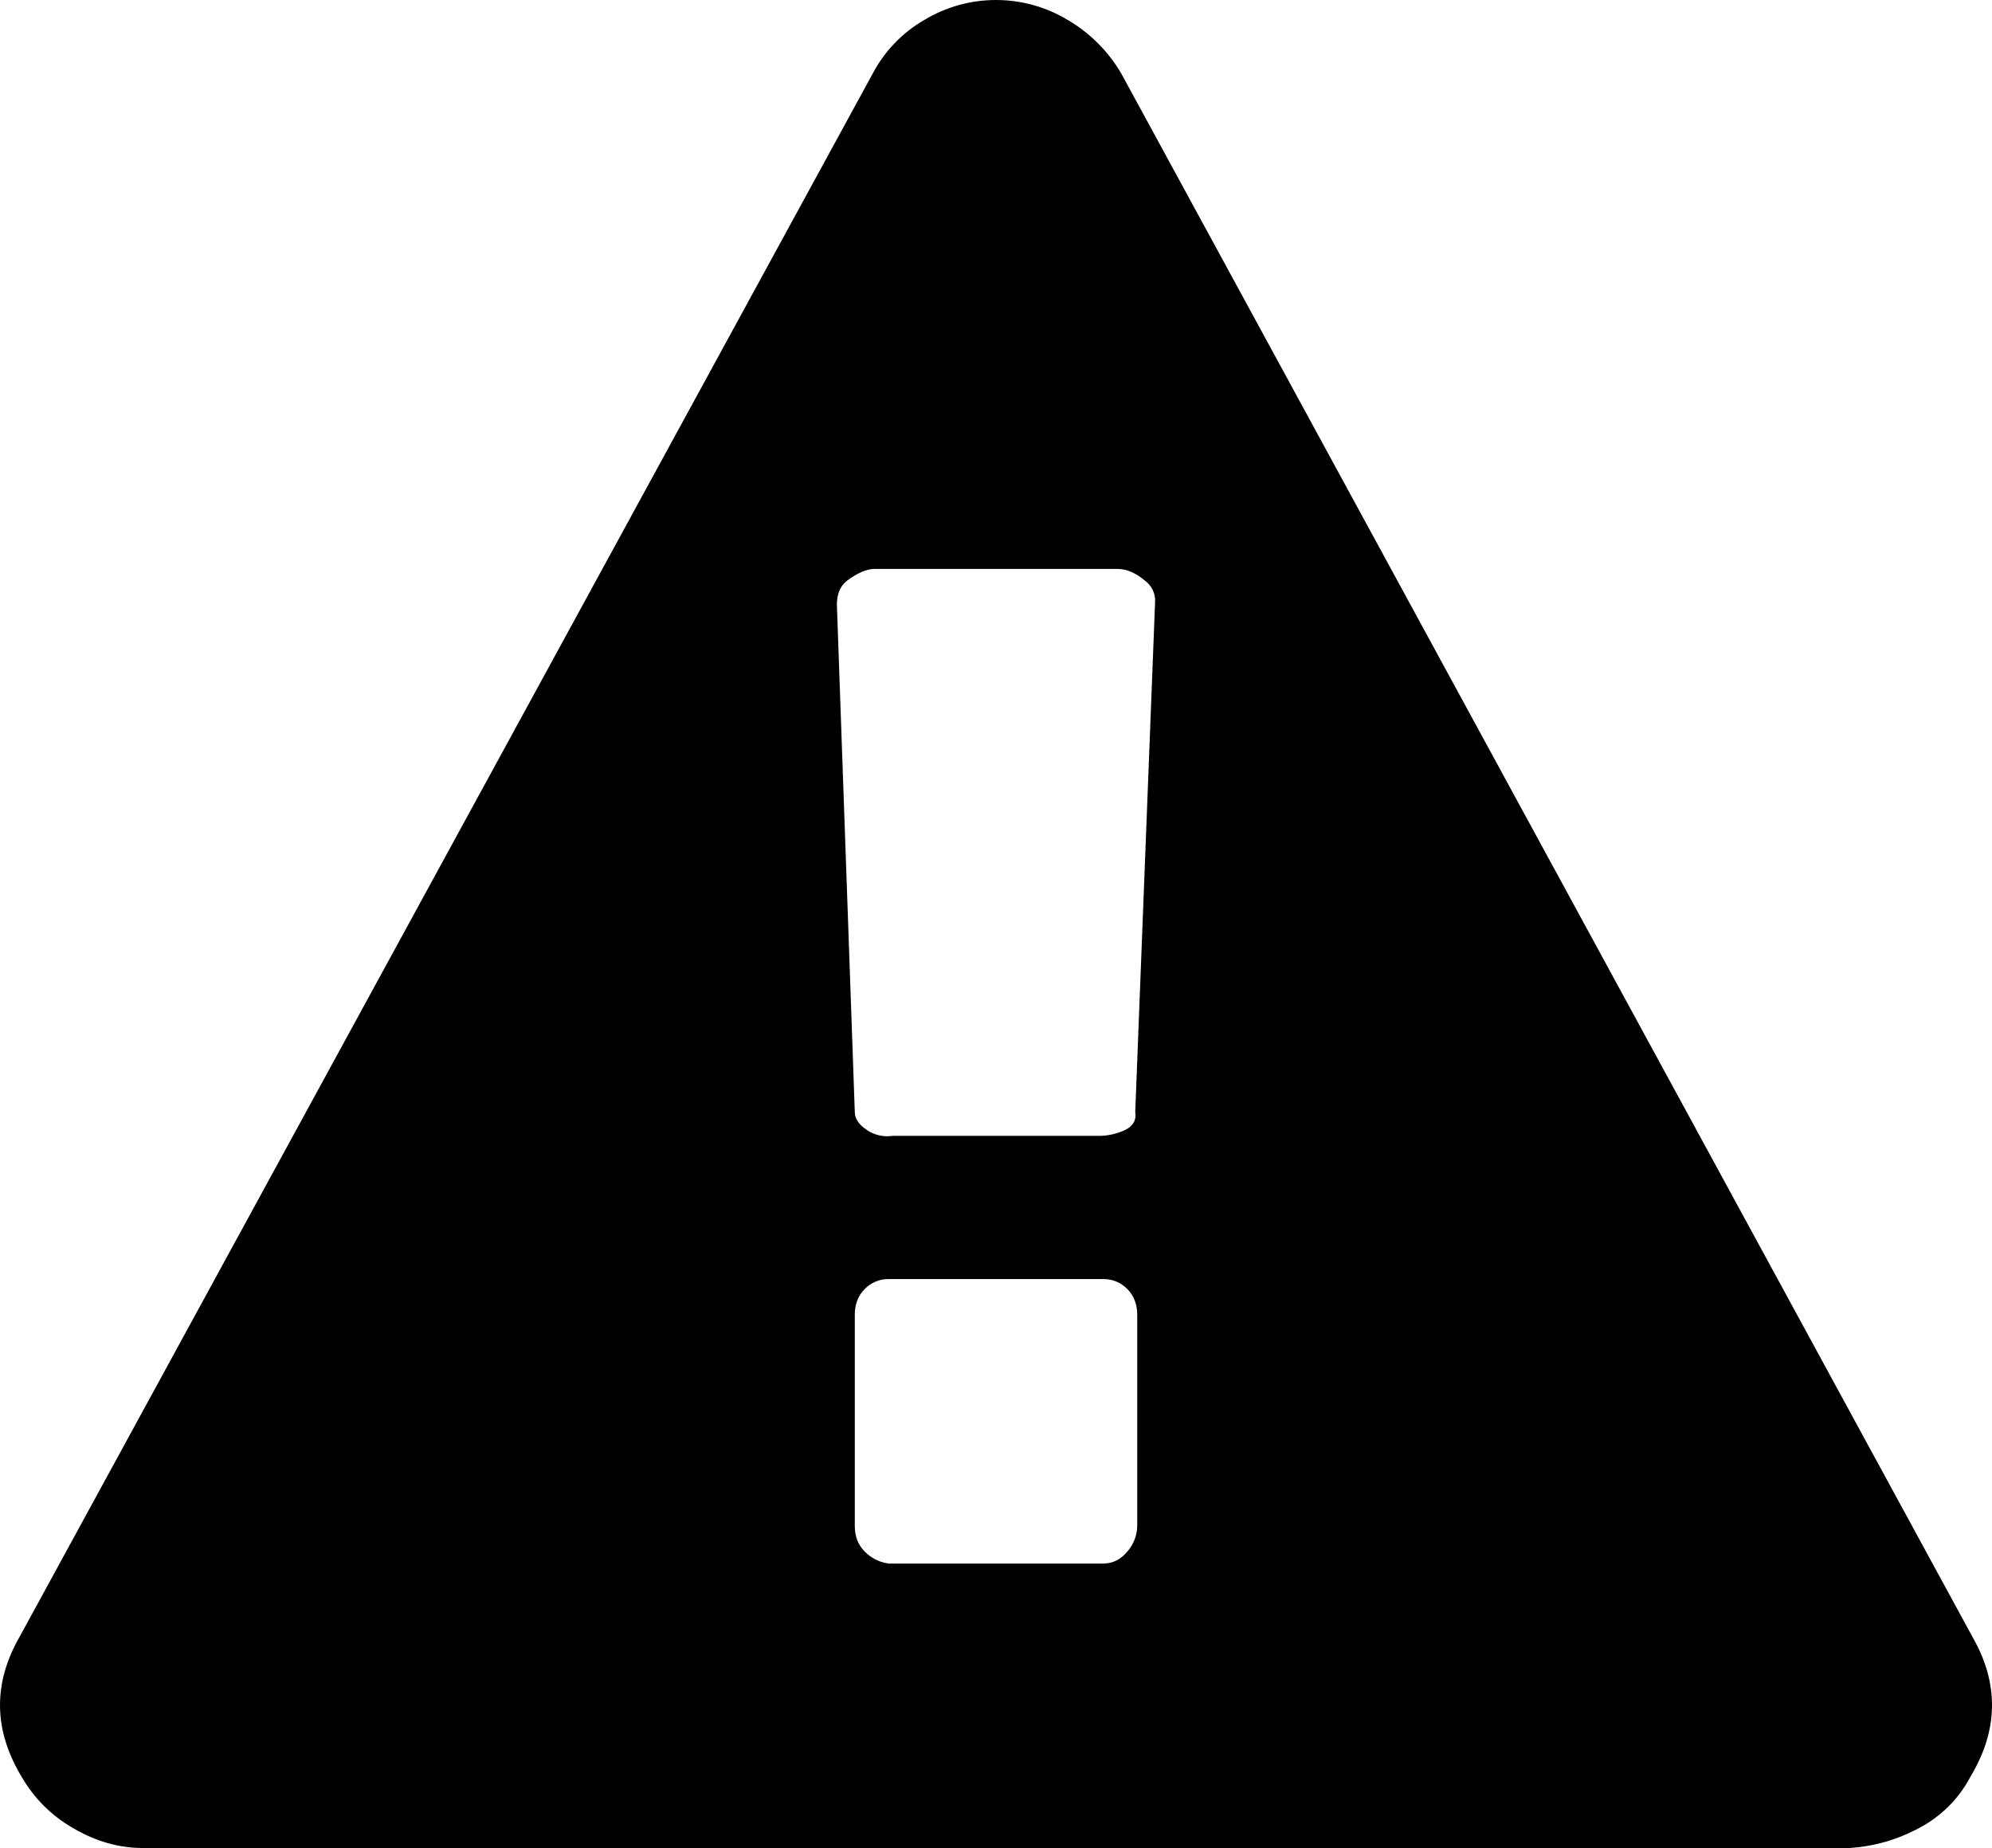
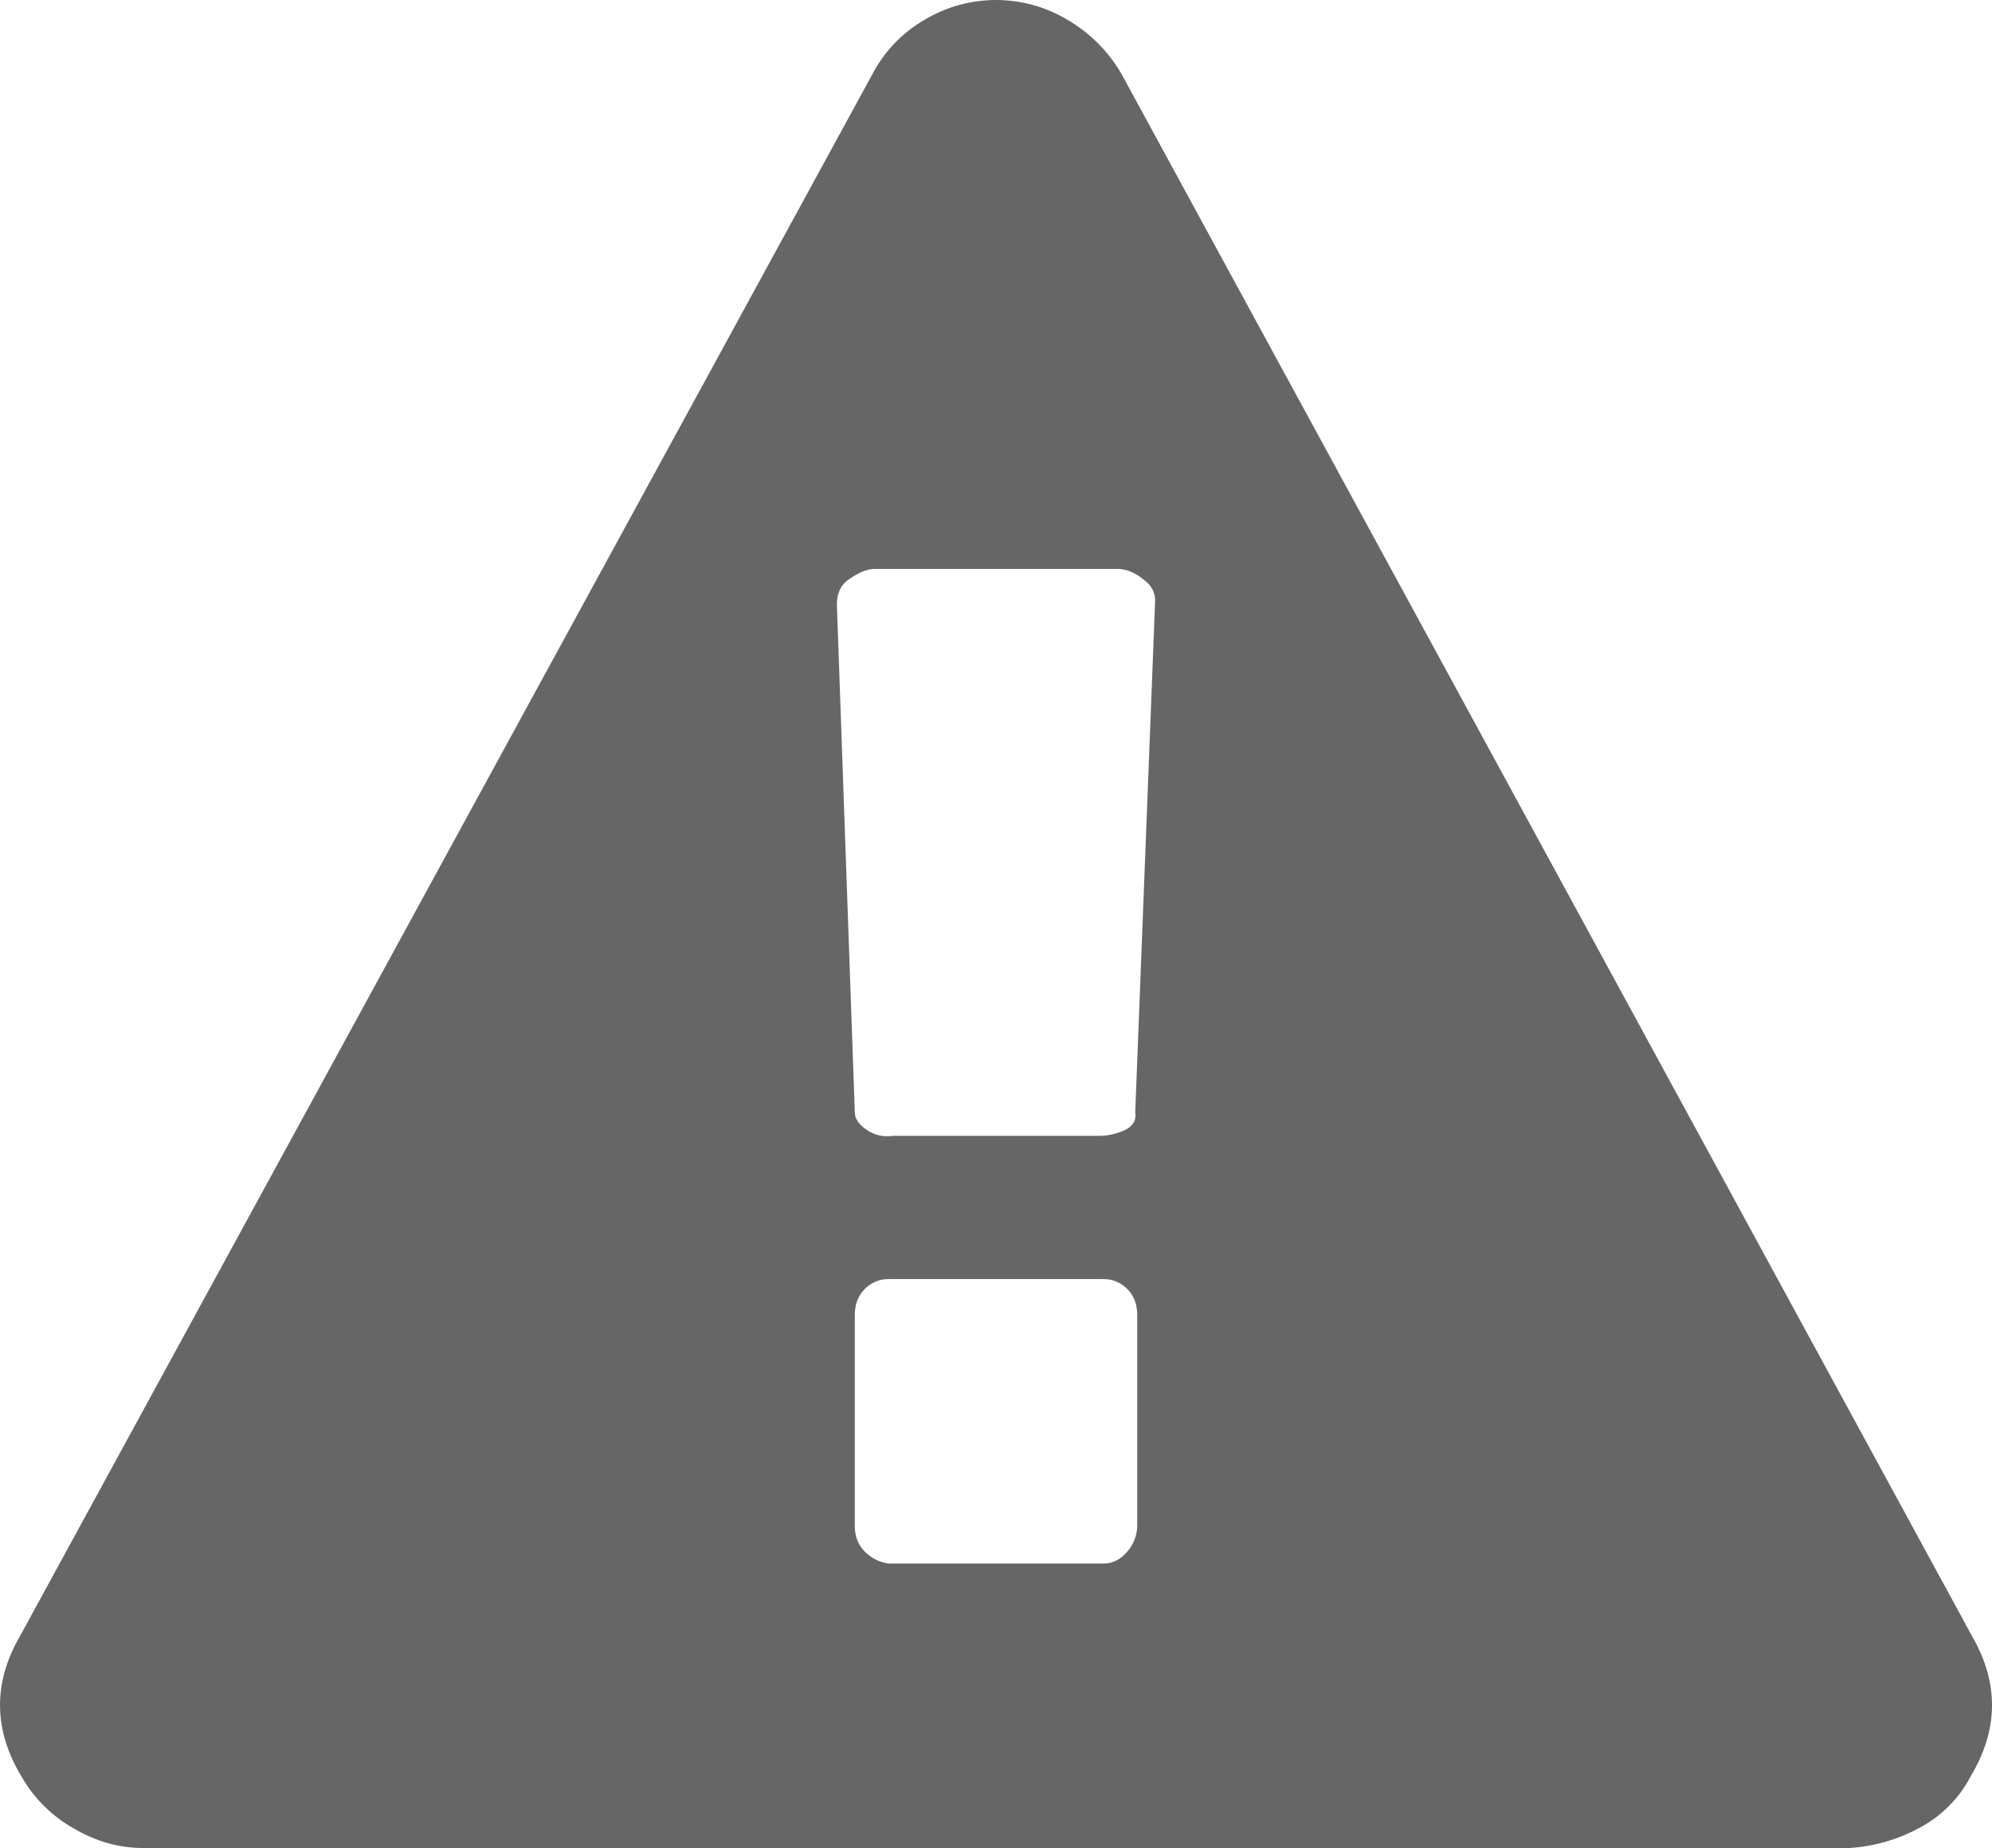
<svg xmlns="http://www.w3.org/2000/svg" viewBox="0 0 1001.51 929">
-   <path d="m566.76 780q-5 6-12 6h-108a20.7 20.7 0 0 1 -12-6q-5-5-5-13v-106q0-8 5-13a16.37 16.37 0 0 1 12-5h108a16.4 16.4 0 0 1 12 5q5 5 5 13v106a19.92 19.92 0 0 1 -5 13zm-1-212a30.94 30.94 0 0 1 -14 3h-103a18.06 18.06 0 0 1 -13-3q-6-4-6-9l-9-255q0-8 5-12 8-6 14-6h122q7 0 14 6a12.33 12.33 0 0 1 5 10l-10 257q.99 6-5 9zm-29-558a69.8 69.8 0 0 0 -72 0 67.48 67.48 0 0 0 -26 27l-429 786q-20 35 1 70a69.45 69.45 0 0 0 26 26q17 10 35 10h858a84.21 84.21 0 0 0 35-10 61.2 61.2 0 0 0 26-26q21-35 1-70l-428-786a75 75 0 0 0 -27-27z" />
+   <path d="m566.76 780q-5 6-12 6h-108a20.7 20.7 0 0 1 -12-6q-5-5-5-13v-106q0-8 5-13a16.37 16.37 0 0 1 12-5h108a16.4 16.4 0 0 1 12 5q5 5 5 13v106a19.92 19.92 0 0 1 -5 13zm-1-212a30.94 30.94 0 0 1 -14 3h-103a18.06 18.06 0 0 1 -13-3q-6-4-6-9l-9-255q0-8 5-12 8-6 14-6h122q7 0 14 6a12.33 12.33 0 0 1 5 10l-10 257q.99 6-5 9zm-29-558a69.8 69.8 0 0 0 -72 0 67.48 67.48 0 0 0 -26 27l-429 786q-20 35 1 70a69.45 69.45 0 0 0 26 26q17 10 35 10h858a84.21 84.21 0 0 0 35-10 61.2 61.2 0 0 0 26-26q21-35 1-70l-428-786a75 75 0 0 0 -27-27z" fill="#666" />
</svg>
